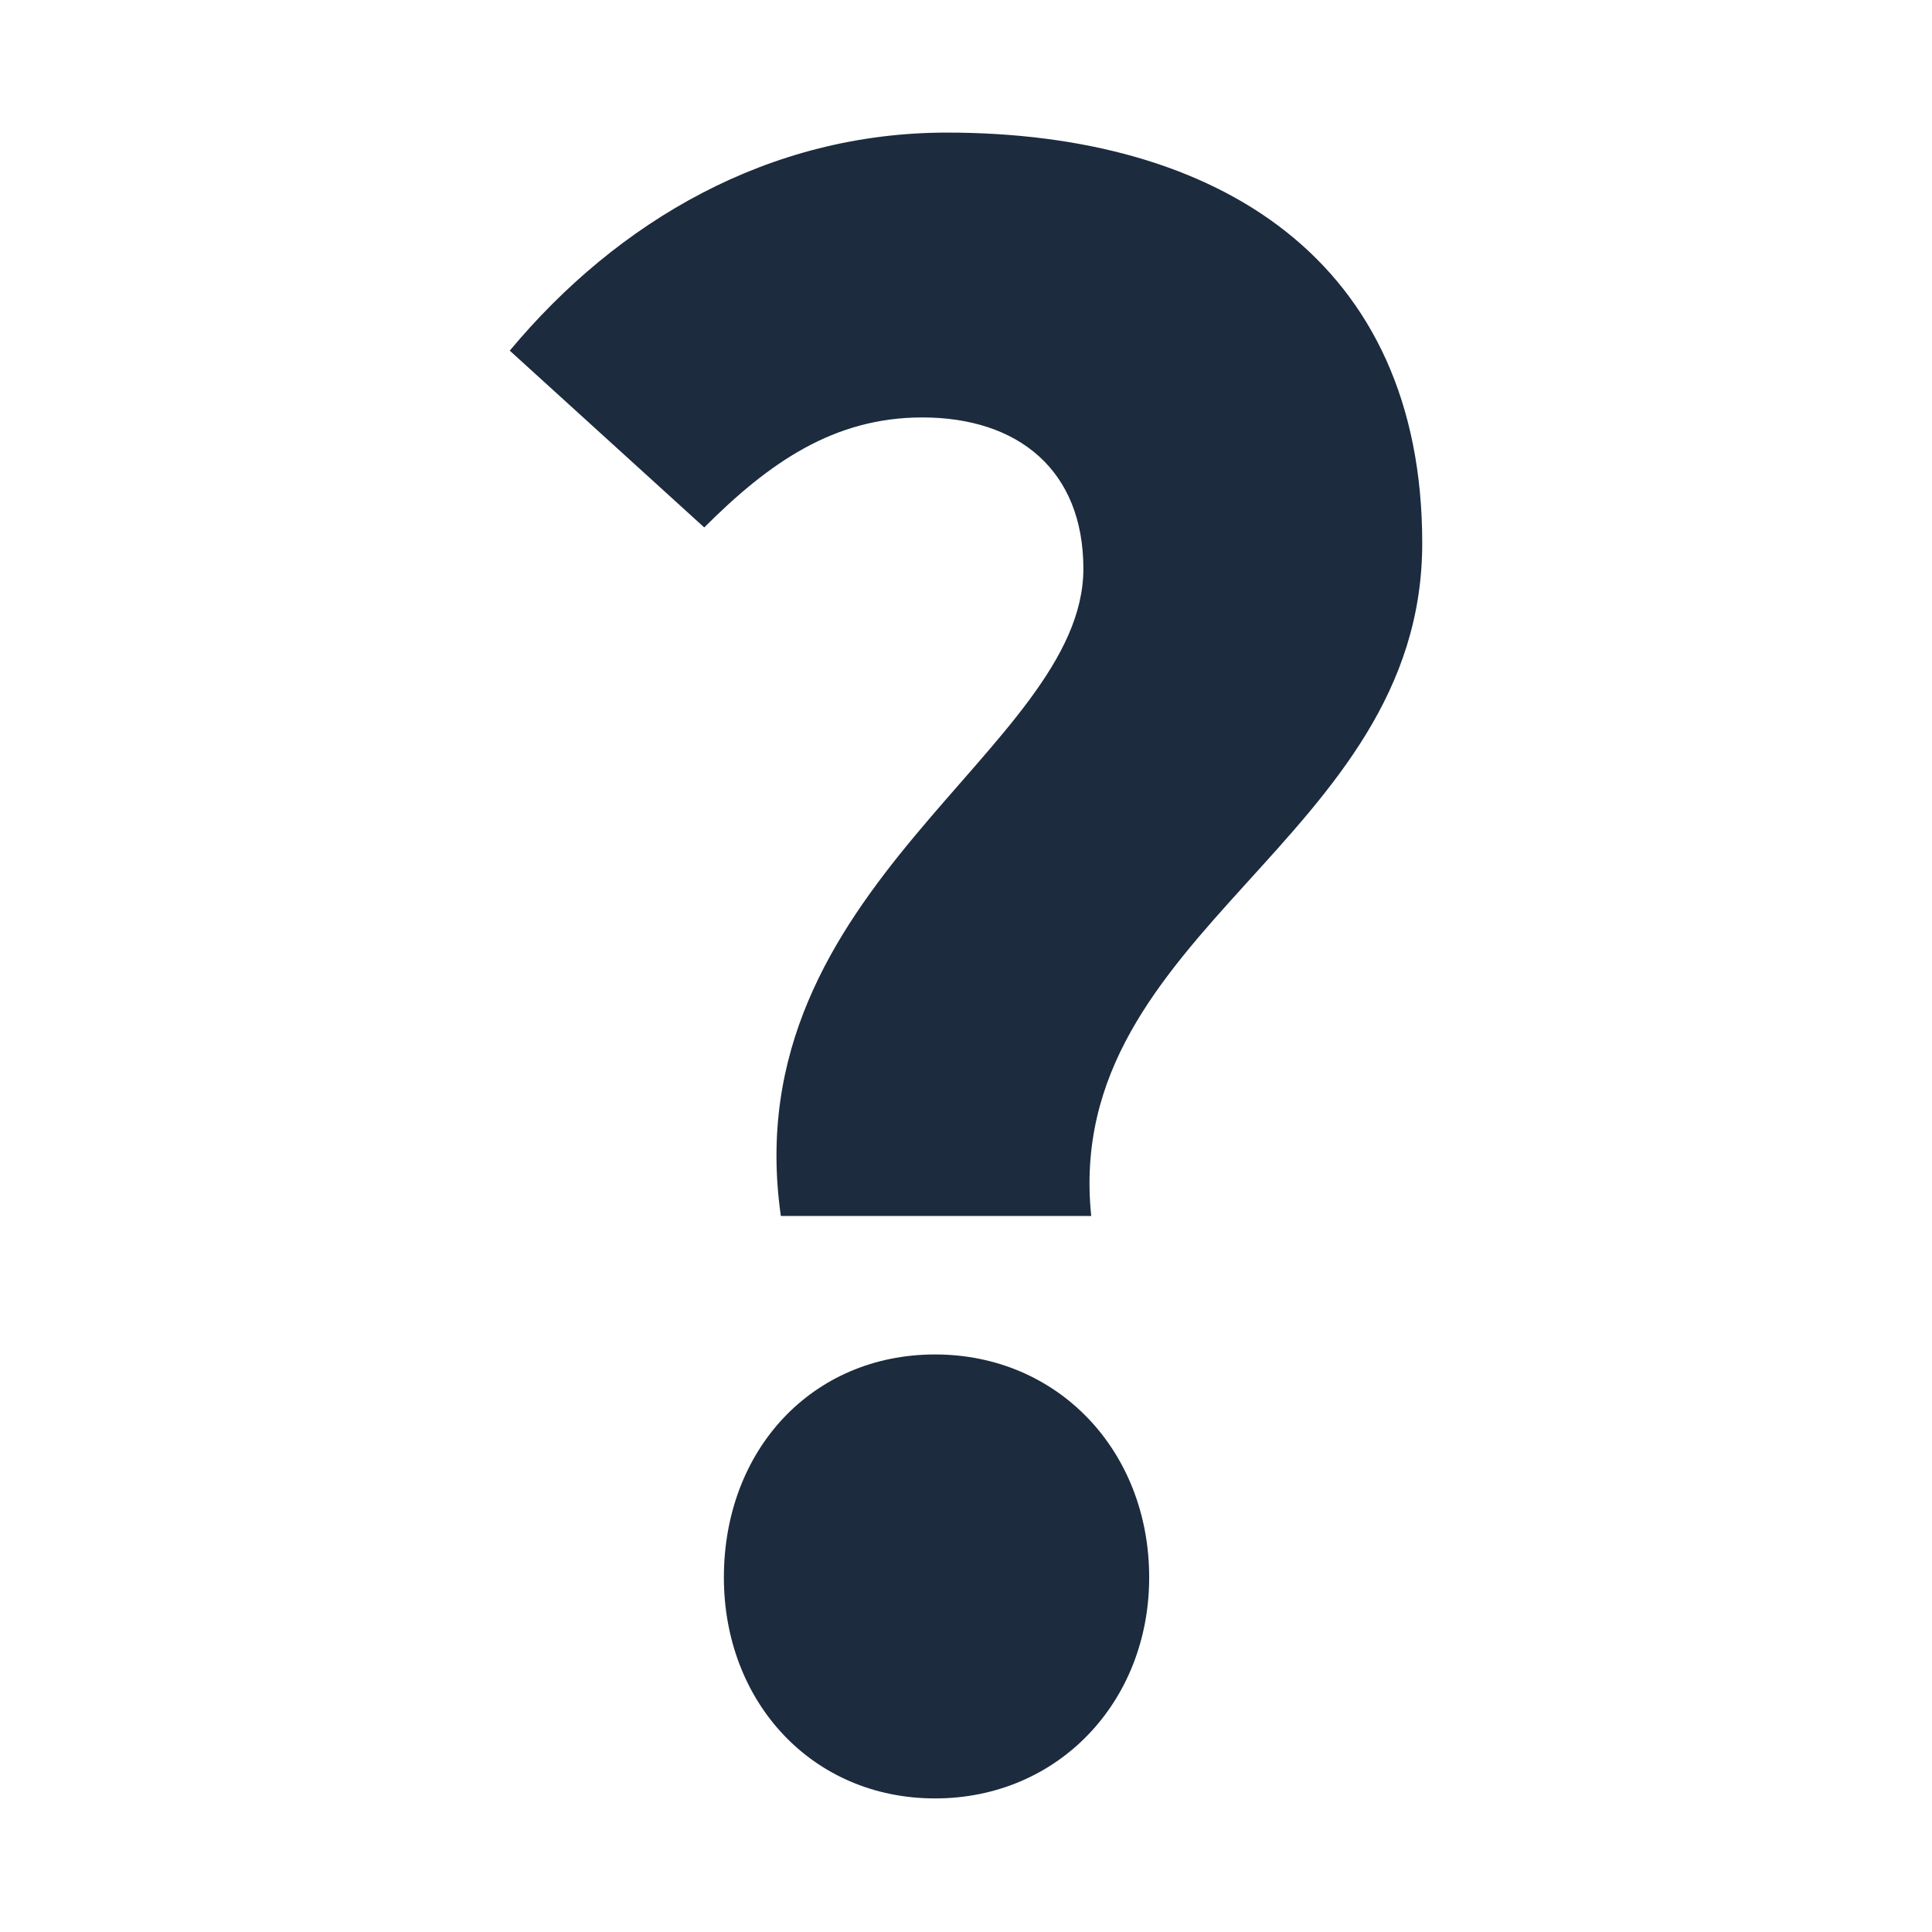
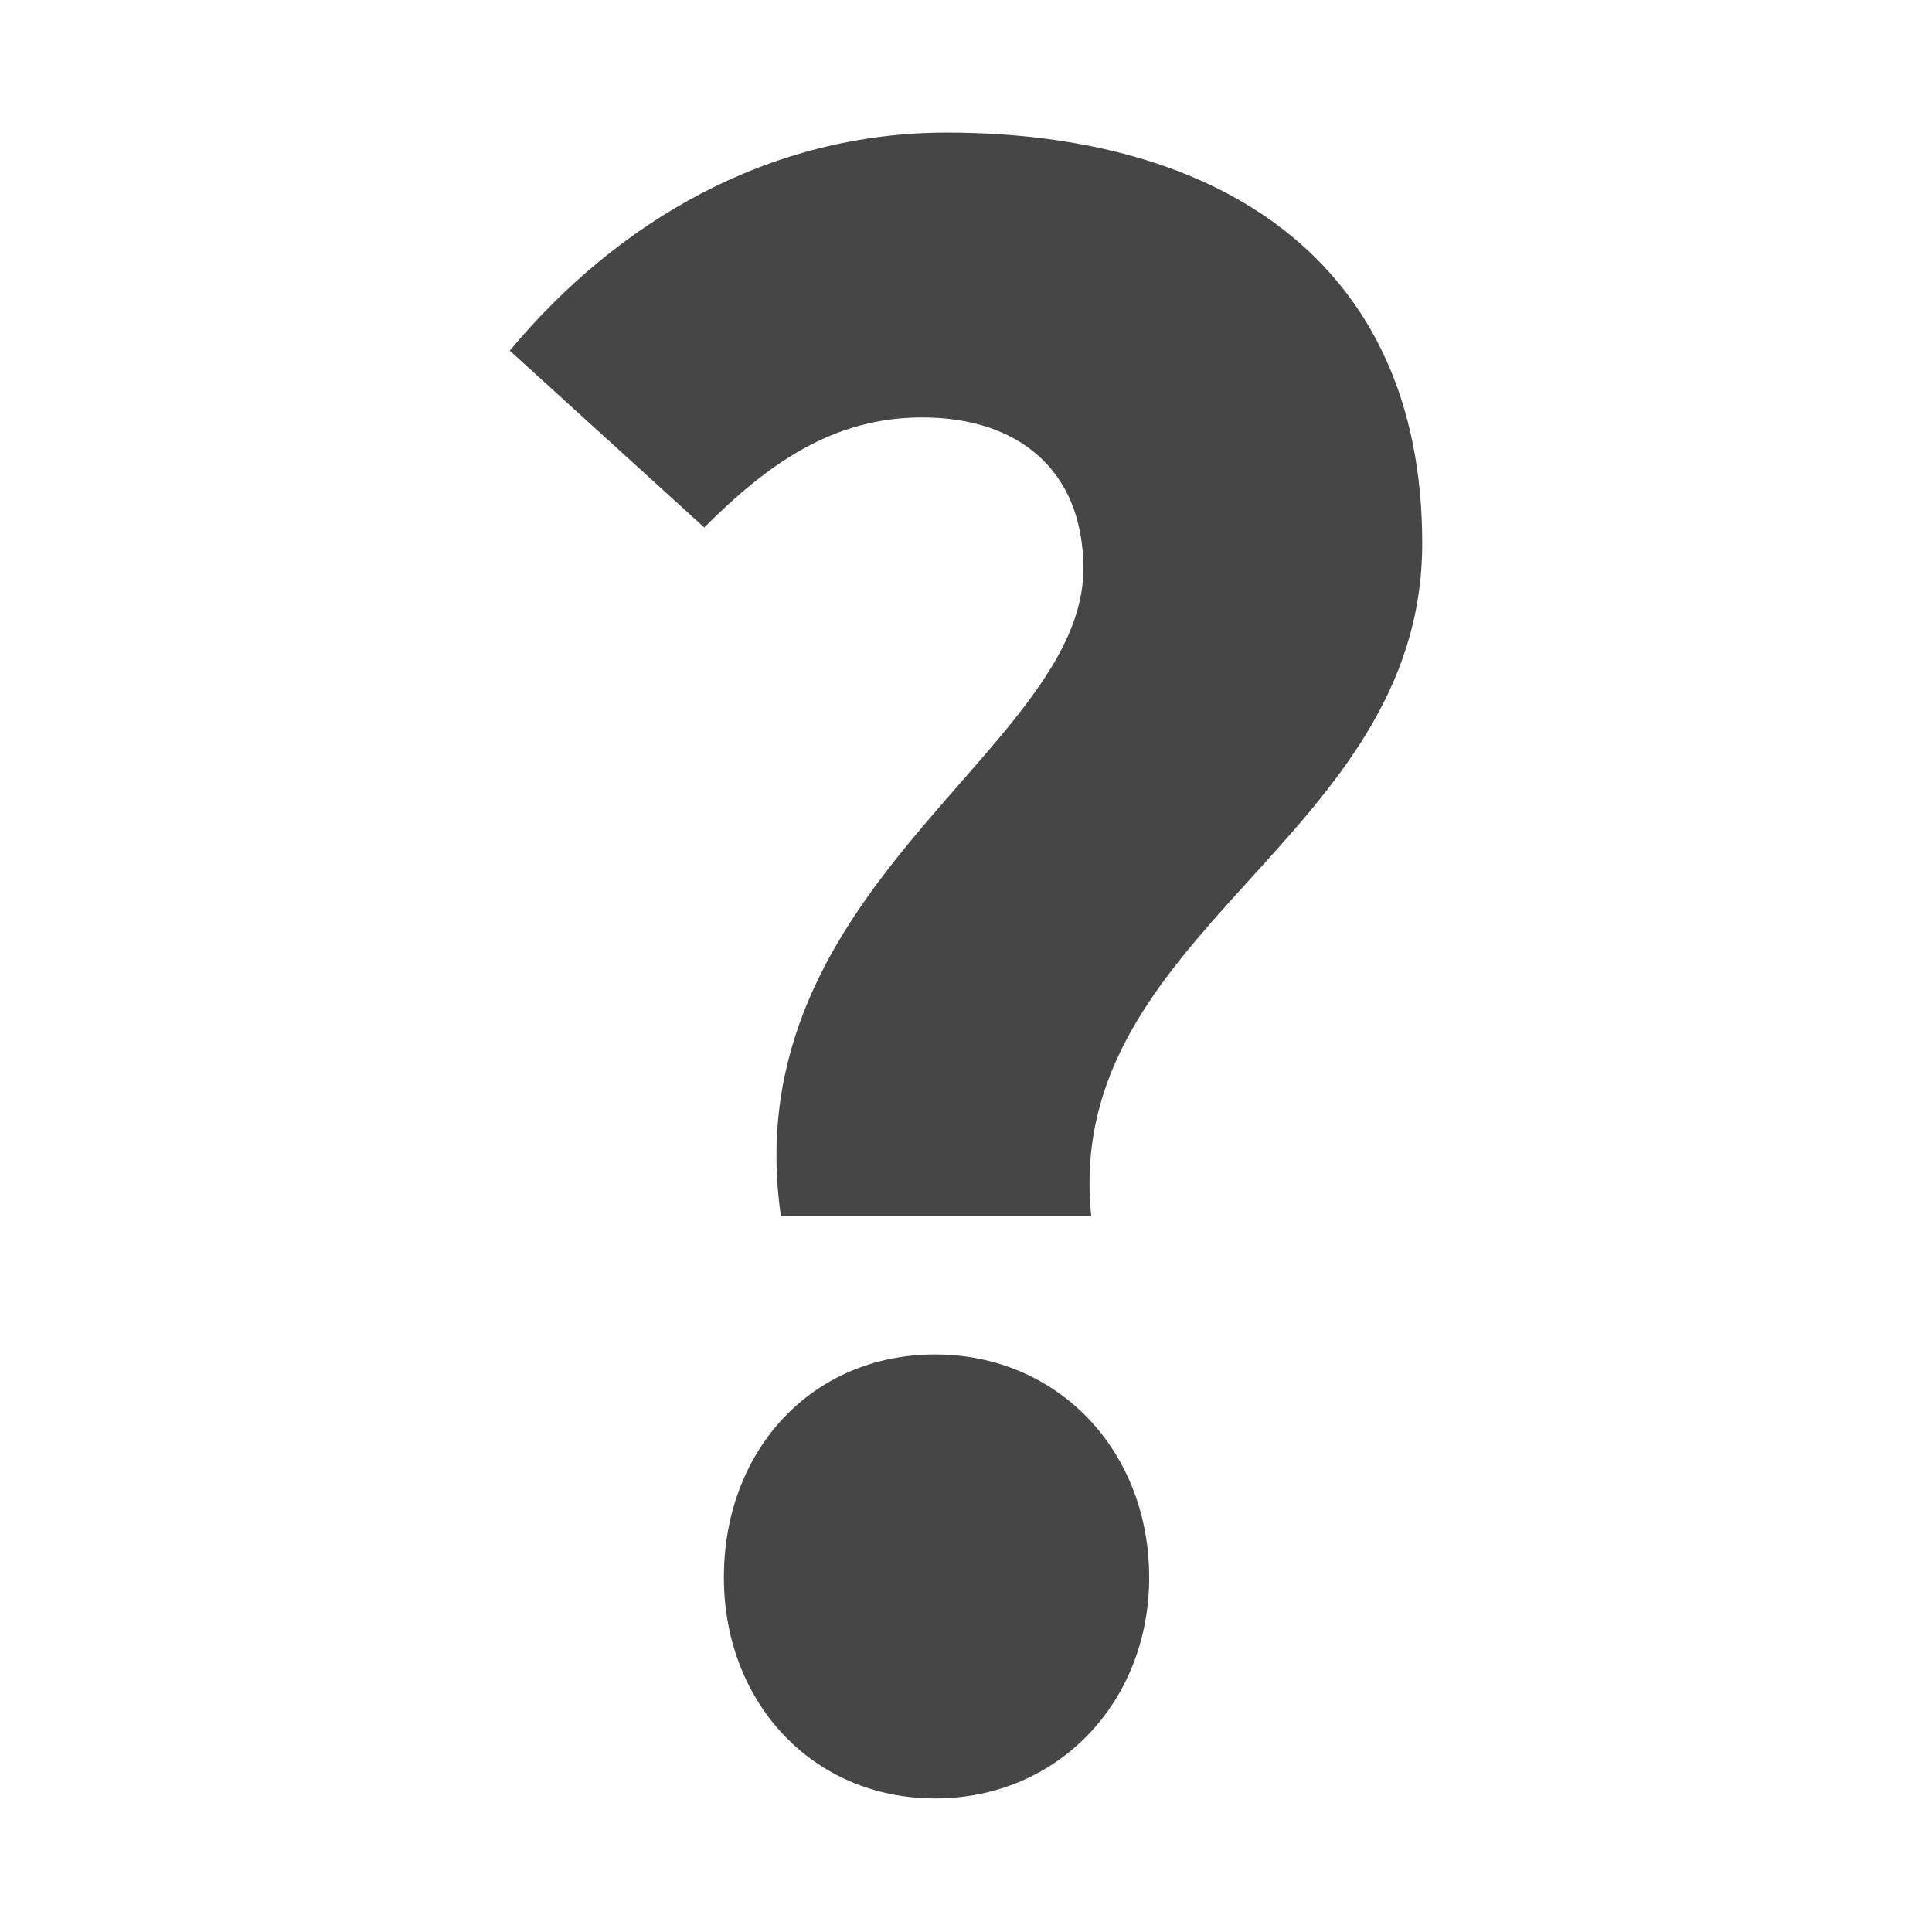
<svg xmlns="http://www.w3.org/2000/svg" version="1.1" id="Capa_1" x="0px" y="0px" viewBox="0 0 196.7 196.7" style="enable-background:new 0 0 196.7 196.7;" xml:space="preserve">
  <style type="text/css">
- 	.st0{fill:#1C2B3D;}
+ 	.st0{fill:#464646;}
</style>
  <g>
-     <path class="st0" d="M110.3,57.9c0-10-6.6-15.4-16.4-15.4c-9,0-15.6,4.6-22.2,11.2L51.9,35.7c11-13.2,26.4-22.2,44.5-22.2   c27.6,0,48.4,13,48.4,41.8c0,30.3-36.7,39.4-33.7,68.5H79.5C74.7,90.2,110.3,76.3,110.3,57.9z M95.2,137.9   c12.5,0,21.8,9.8,21.8,22.7c0,12.7-9.3,22.5-21.8,22.5c-12.5,0-21.5-9.8-21.5-22.5C73.7,147.6,82.7,137.9,95.2,137.9z" />
+     <path class="st0" d="M110.3,57.9c0-10-6.6-15.4-16.4-15.4c-9,0-15.6,4.6-22.2,11.2l-19.8-18c11-13.2,26.4-22.2,44.5-22.2   c27.6,0,48.4,13,48.4,41.8c0,30.3-36.7,39.4-33.7,68.5H79.5C74.7,90.2,110.3,76.3,110.3,57.9z M95.2,137.9   c12.5,0,21.8,9.8,21.8,22.7c0,12.7-9.3,22.5-21.8,22.5s-21.5-9.8-21.5-22.5C73.7,147.6,82.7,137.9,95.2,137.9z" />
  </g>
</svg>
